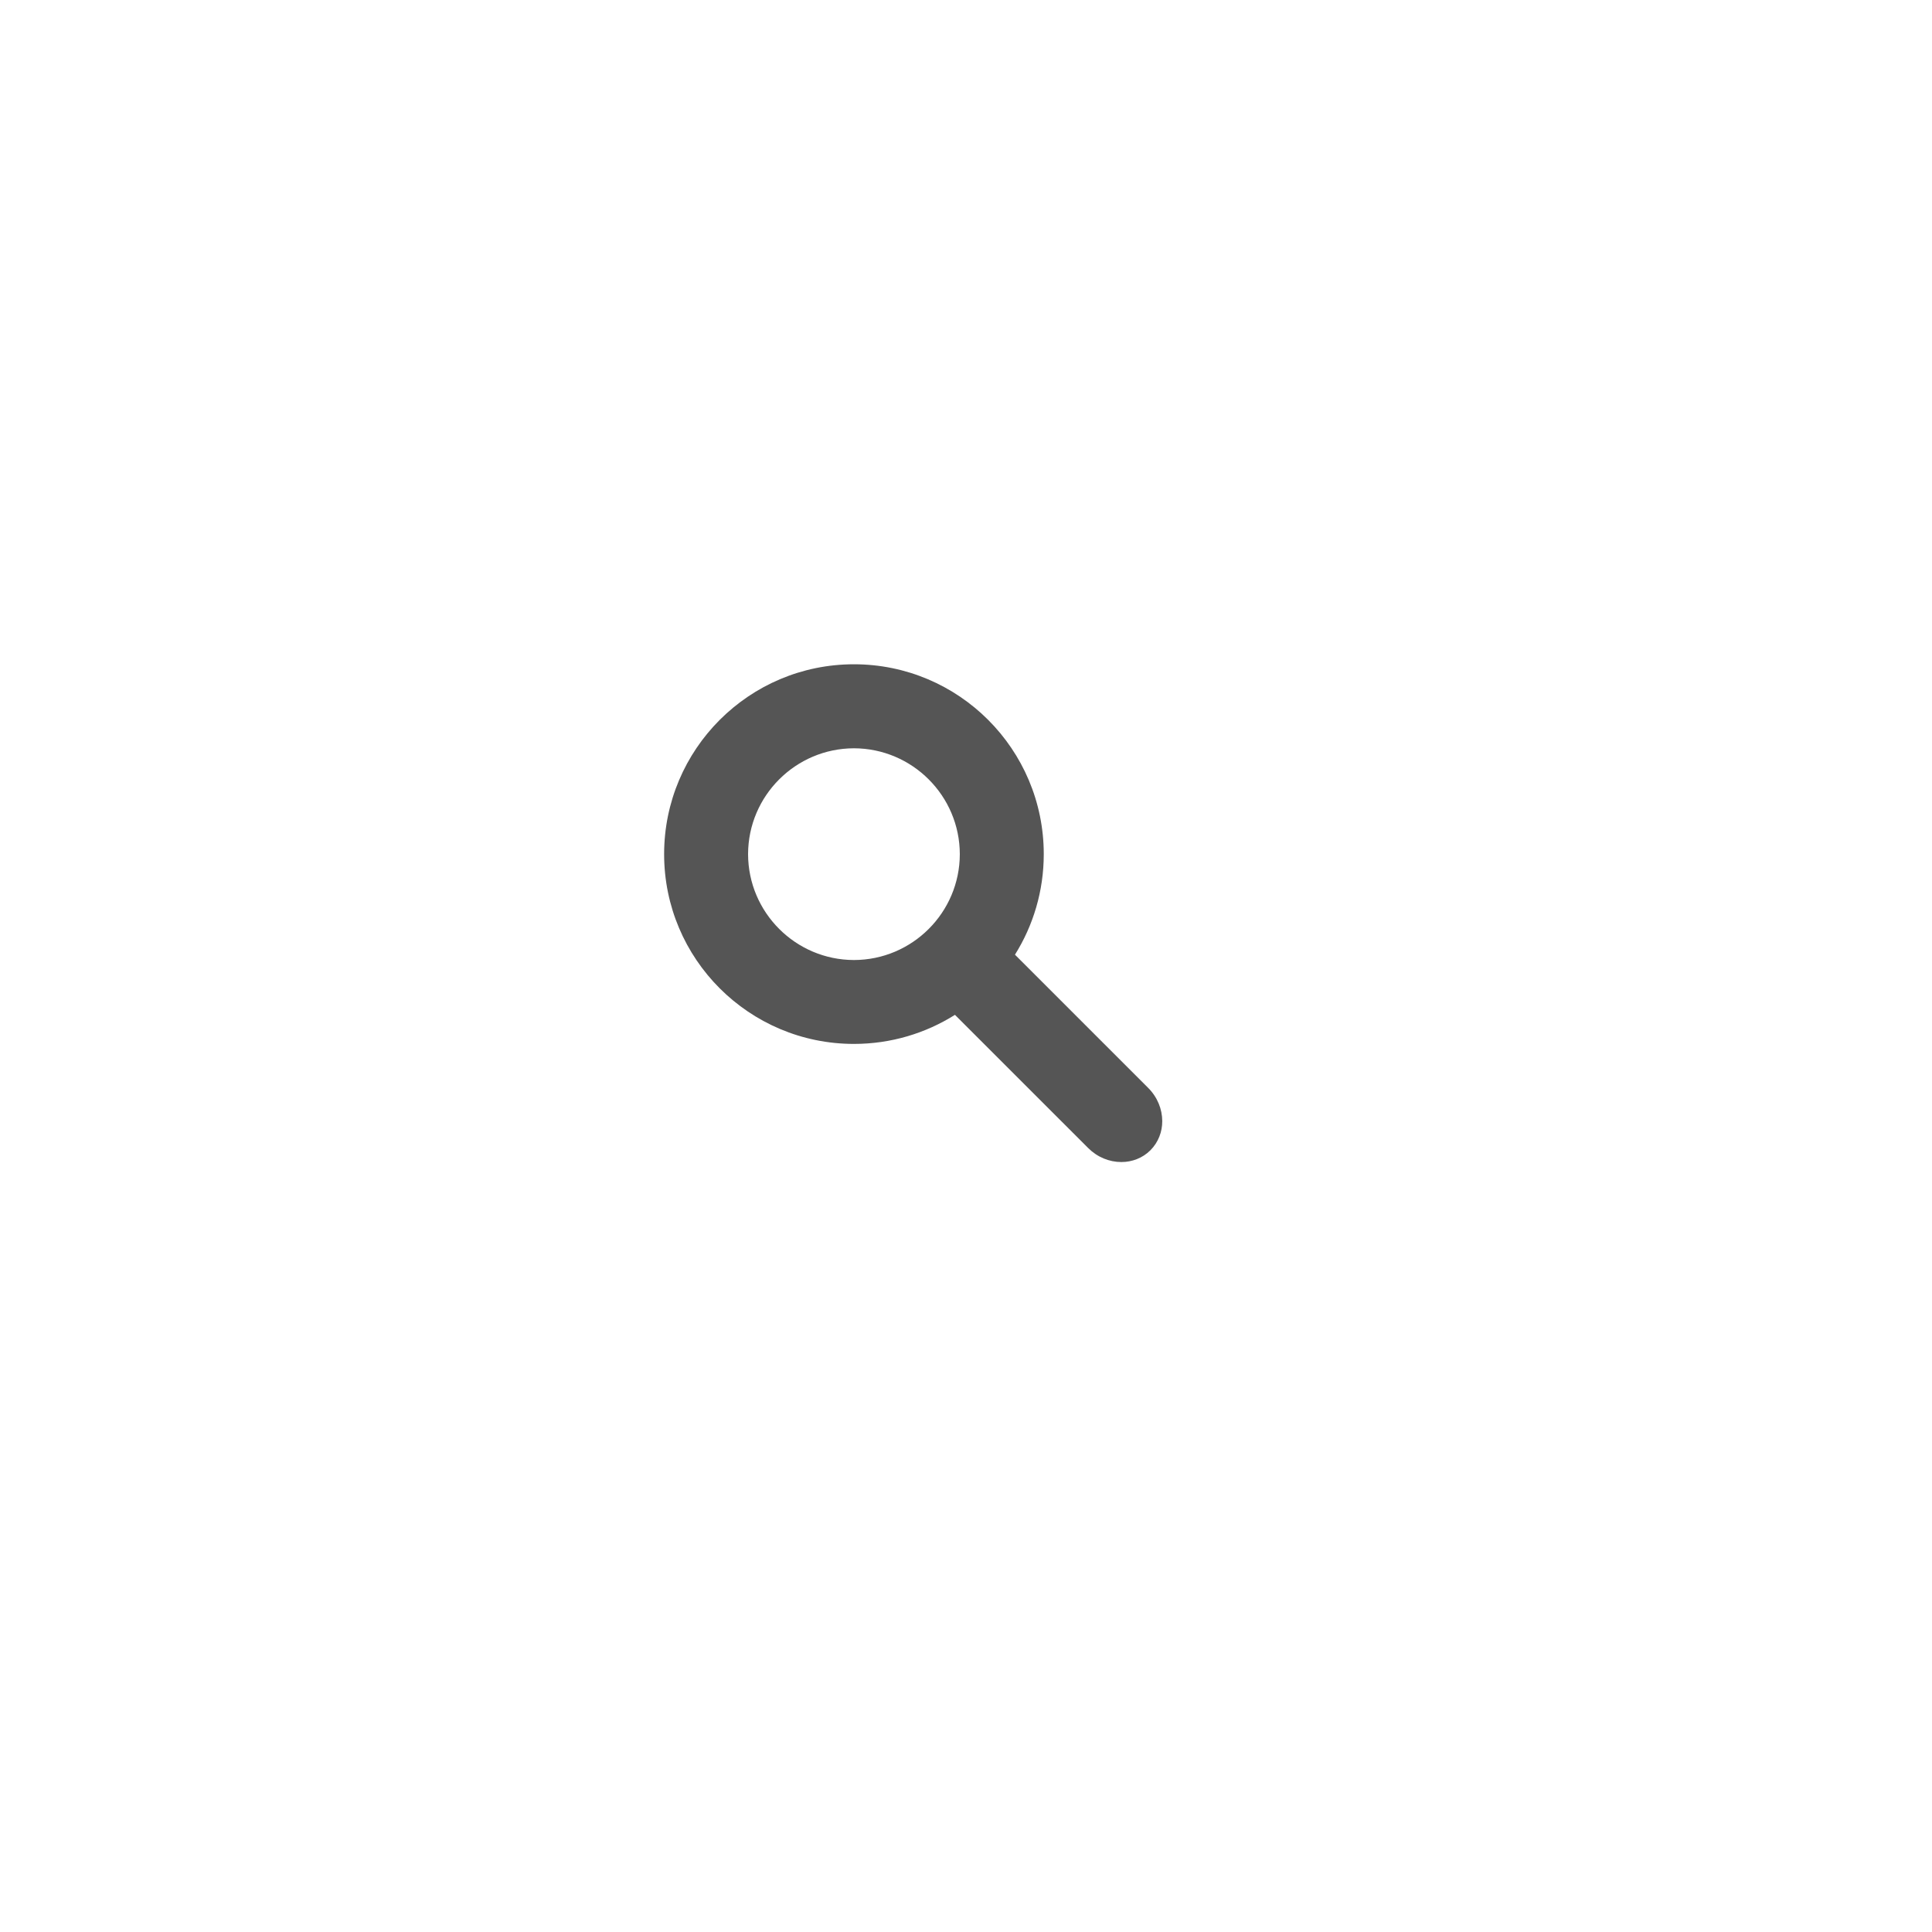
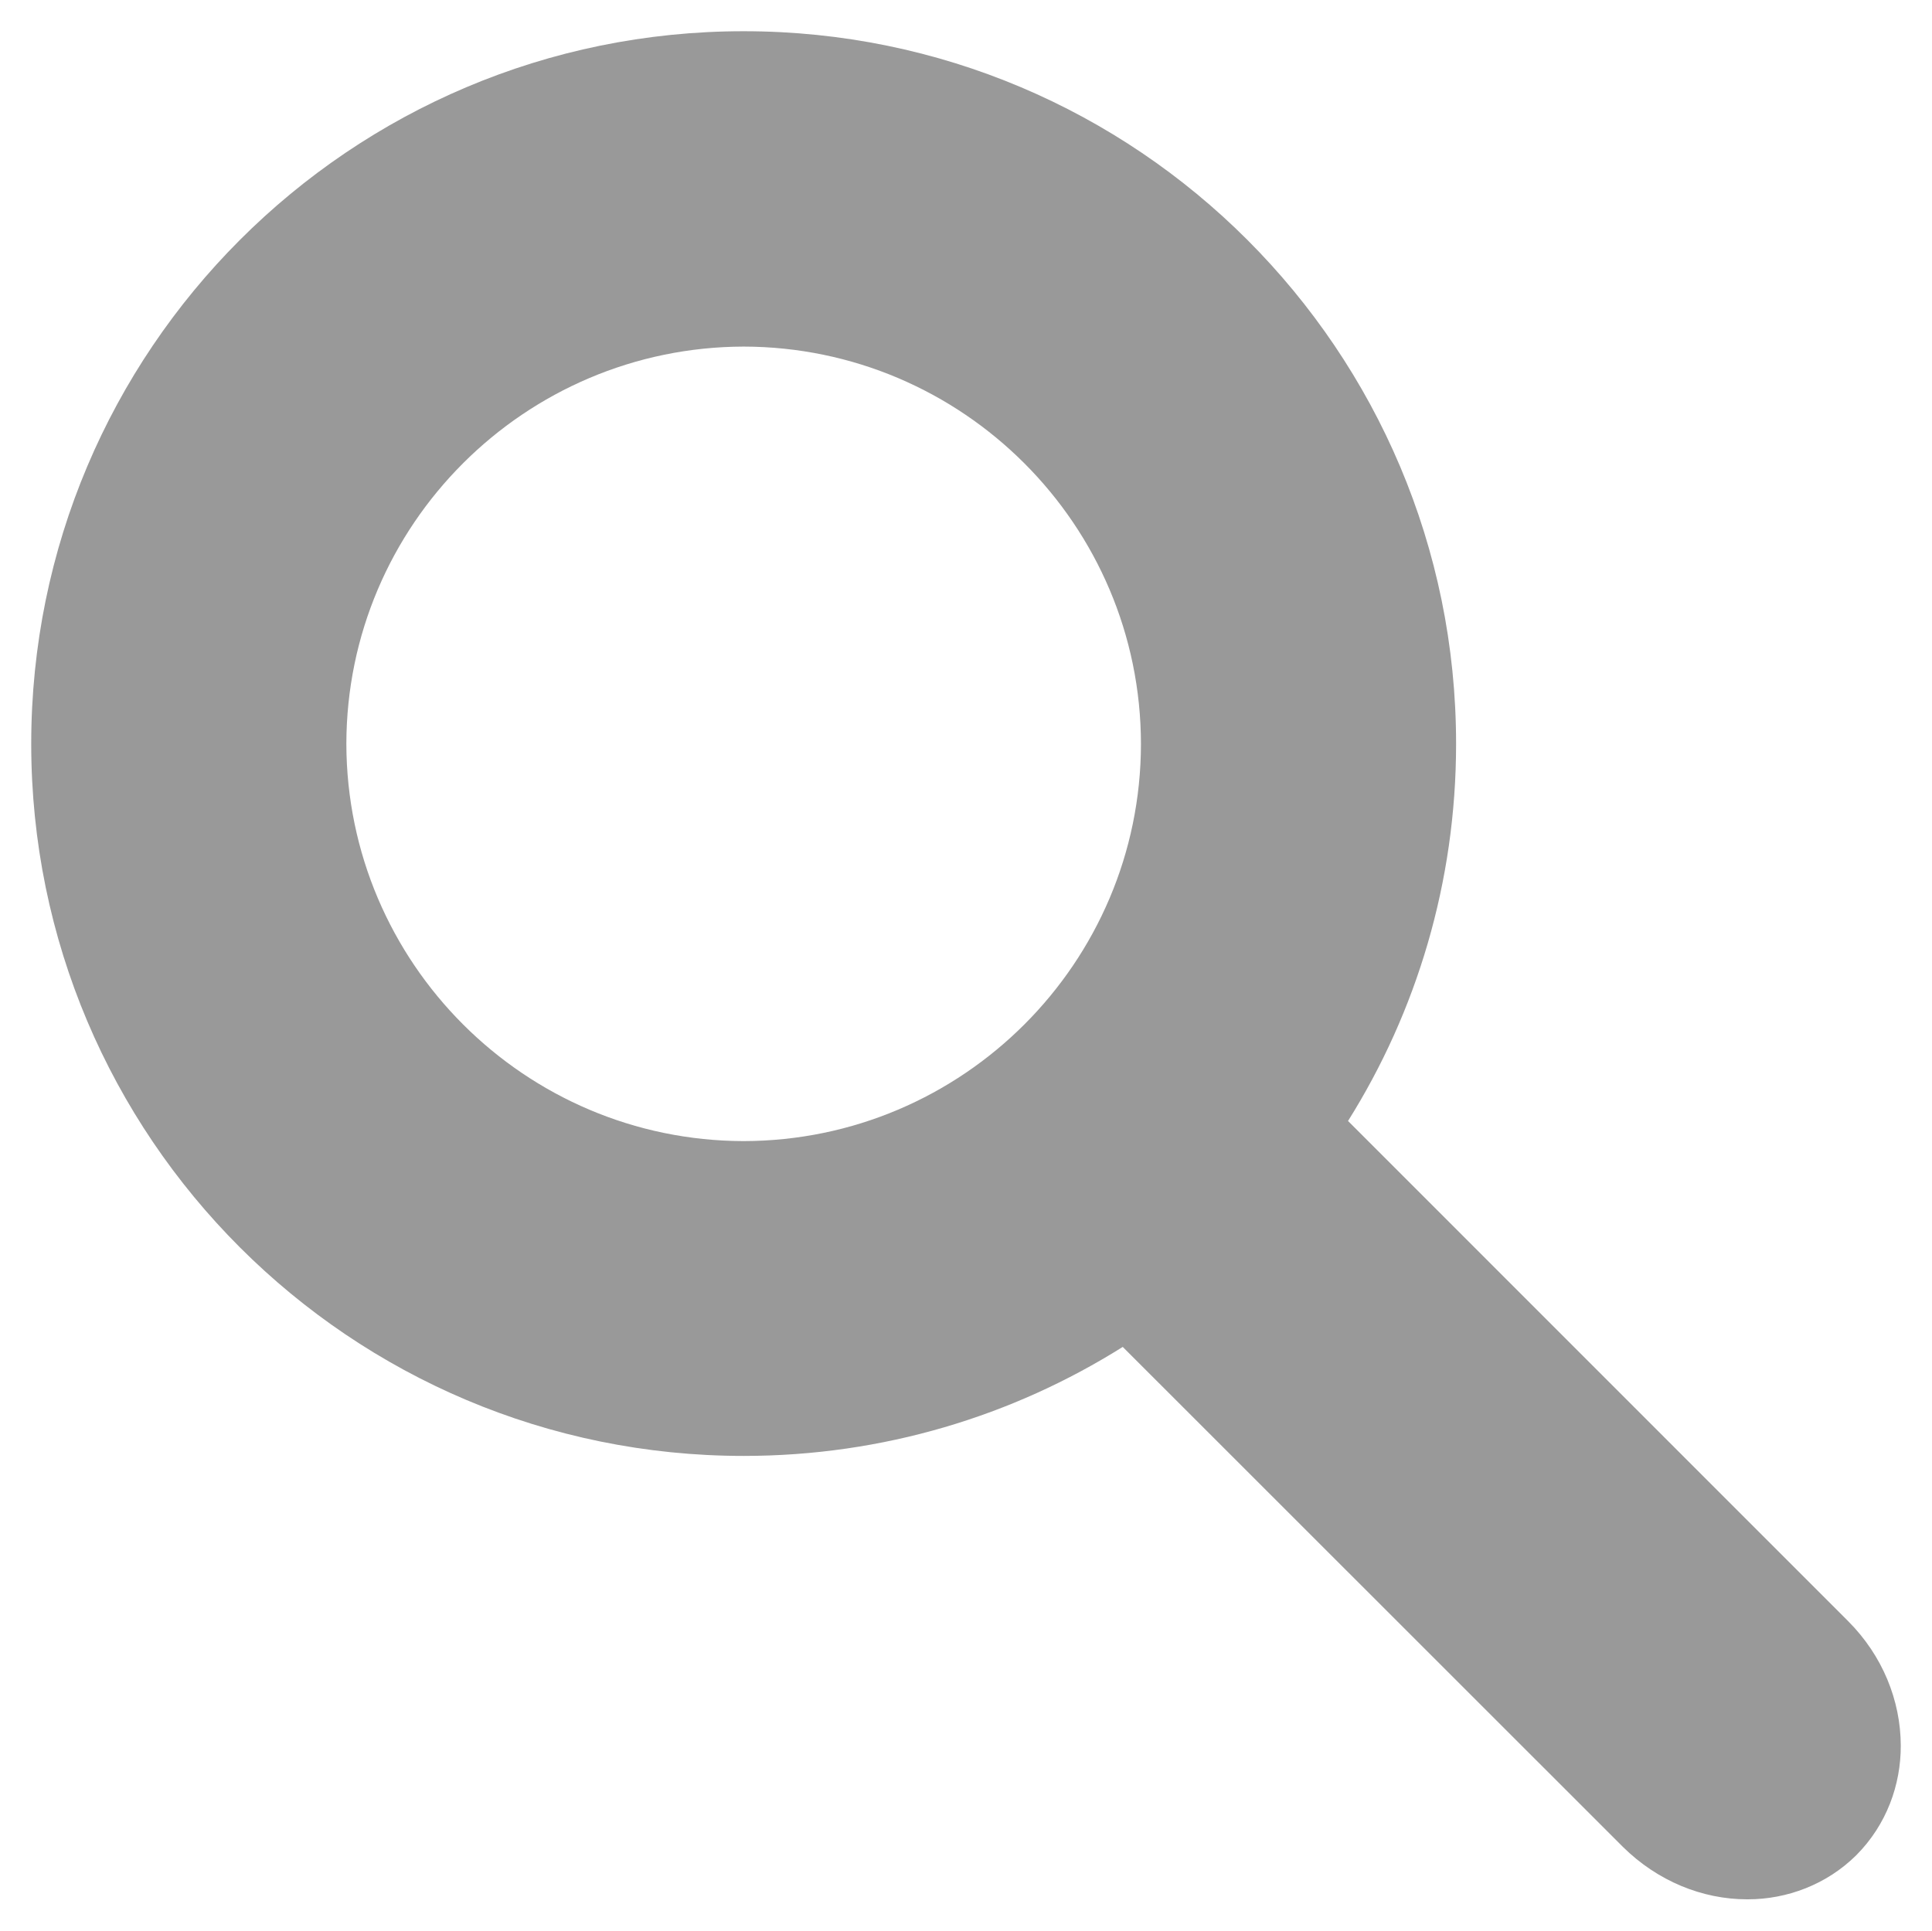
- <svg xmlns="http://www.w3.org/2000/svg" version="1.1" baseProfile="tiny" id="Layer_1" x="0px" y="0px" width="64px" height="64px" viewBox="0 0 64 64" xml:space="preserve">
+ <svg xmlns="http://www.w3.org/2000/svg" version="1.1" id="Layer_1" x="0px" y="0px" width="14.107px" height="14.098px" viewBox="22.788 21.417 14.107 14.098" enable-background="new 22.788 21.417 14.107 14.098" xml:space="preserve">
  <g>
-     <path fill="#555555" d="M38.038,36.041l-4.416-4.416c0.604-0.965,0.954-2.108,0.954-3.33c0-3.474-2.815-6.29-6.288-6.29   c-3.472,0-6.288,2.816-6.288,6.29c0,3.472,2.816,6.286,6.288,6.286c1.229,0,2.377-0.354,3.346-0.963l4.415,4.414   c0.304,0.303,0.7,0.462,1.096,0.462c0.002,0,0.004,0,0.005,0c0.345,0,0.695-0.127,0.958-0.389c0.267-0.268,0.395-0.62,0.393-0.968   C38.5,36.743,38.342,36.346,38.038,36.041z M31.795,28.296c-0.003,1.932-1.574,3.503-3.507,3.506   c-1.933-0.004-3.503-1.575-3.507-3.506c0.003-1.933,1.574-3.504,3.507-3.508C30.221,24.792,31.792,26.363,31.795,28.296z" />
+     <path fill="#999999" d="M36.284,33.257l-3.653-3.654c0.5-0.797,0.789-1.743,0.789-2.754c0-2.874-2.329-5.204-5.202-5.204   c-2.873,0-5.202,2.33-5.202,5.204c0,2.872,2.329,5.2,5.202,5.2c1.017,0,1.966-0.292,2.768-0.796l3.652,3.651   c0.253,0.25,0.58,0.383,0.907,0.383c0.002,0,0.003,0,0.005,0c0.285,0,0.575-0.107,0.792-0.322c0.222-0.223,0.326-0.515,0.325-0.801   C36.666,33.835,36.534,33.508,36.284,33.257z M31.119,26.85c-0.002,1.599-1.302,2.897-2.901,2.9   c-1.599-0.003-2.897-1.302-2.901-2.9c0.002-1.6,1.302-2.898,2.901-2.902C29.817,23.951,31.117,25.25,31.119,26.85z" />
  </g>
</svg>
